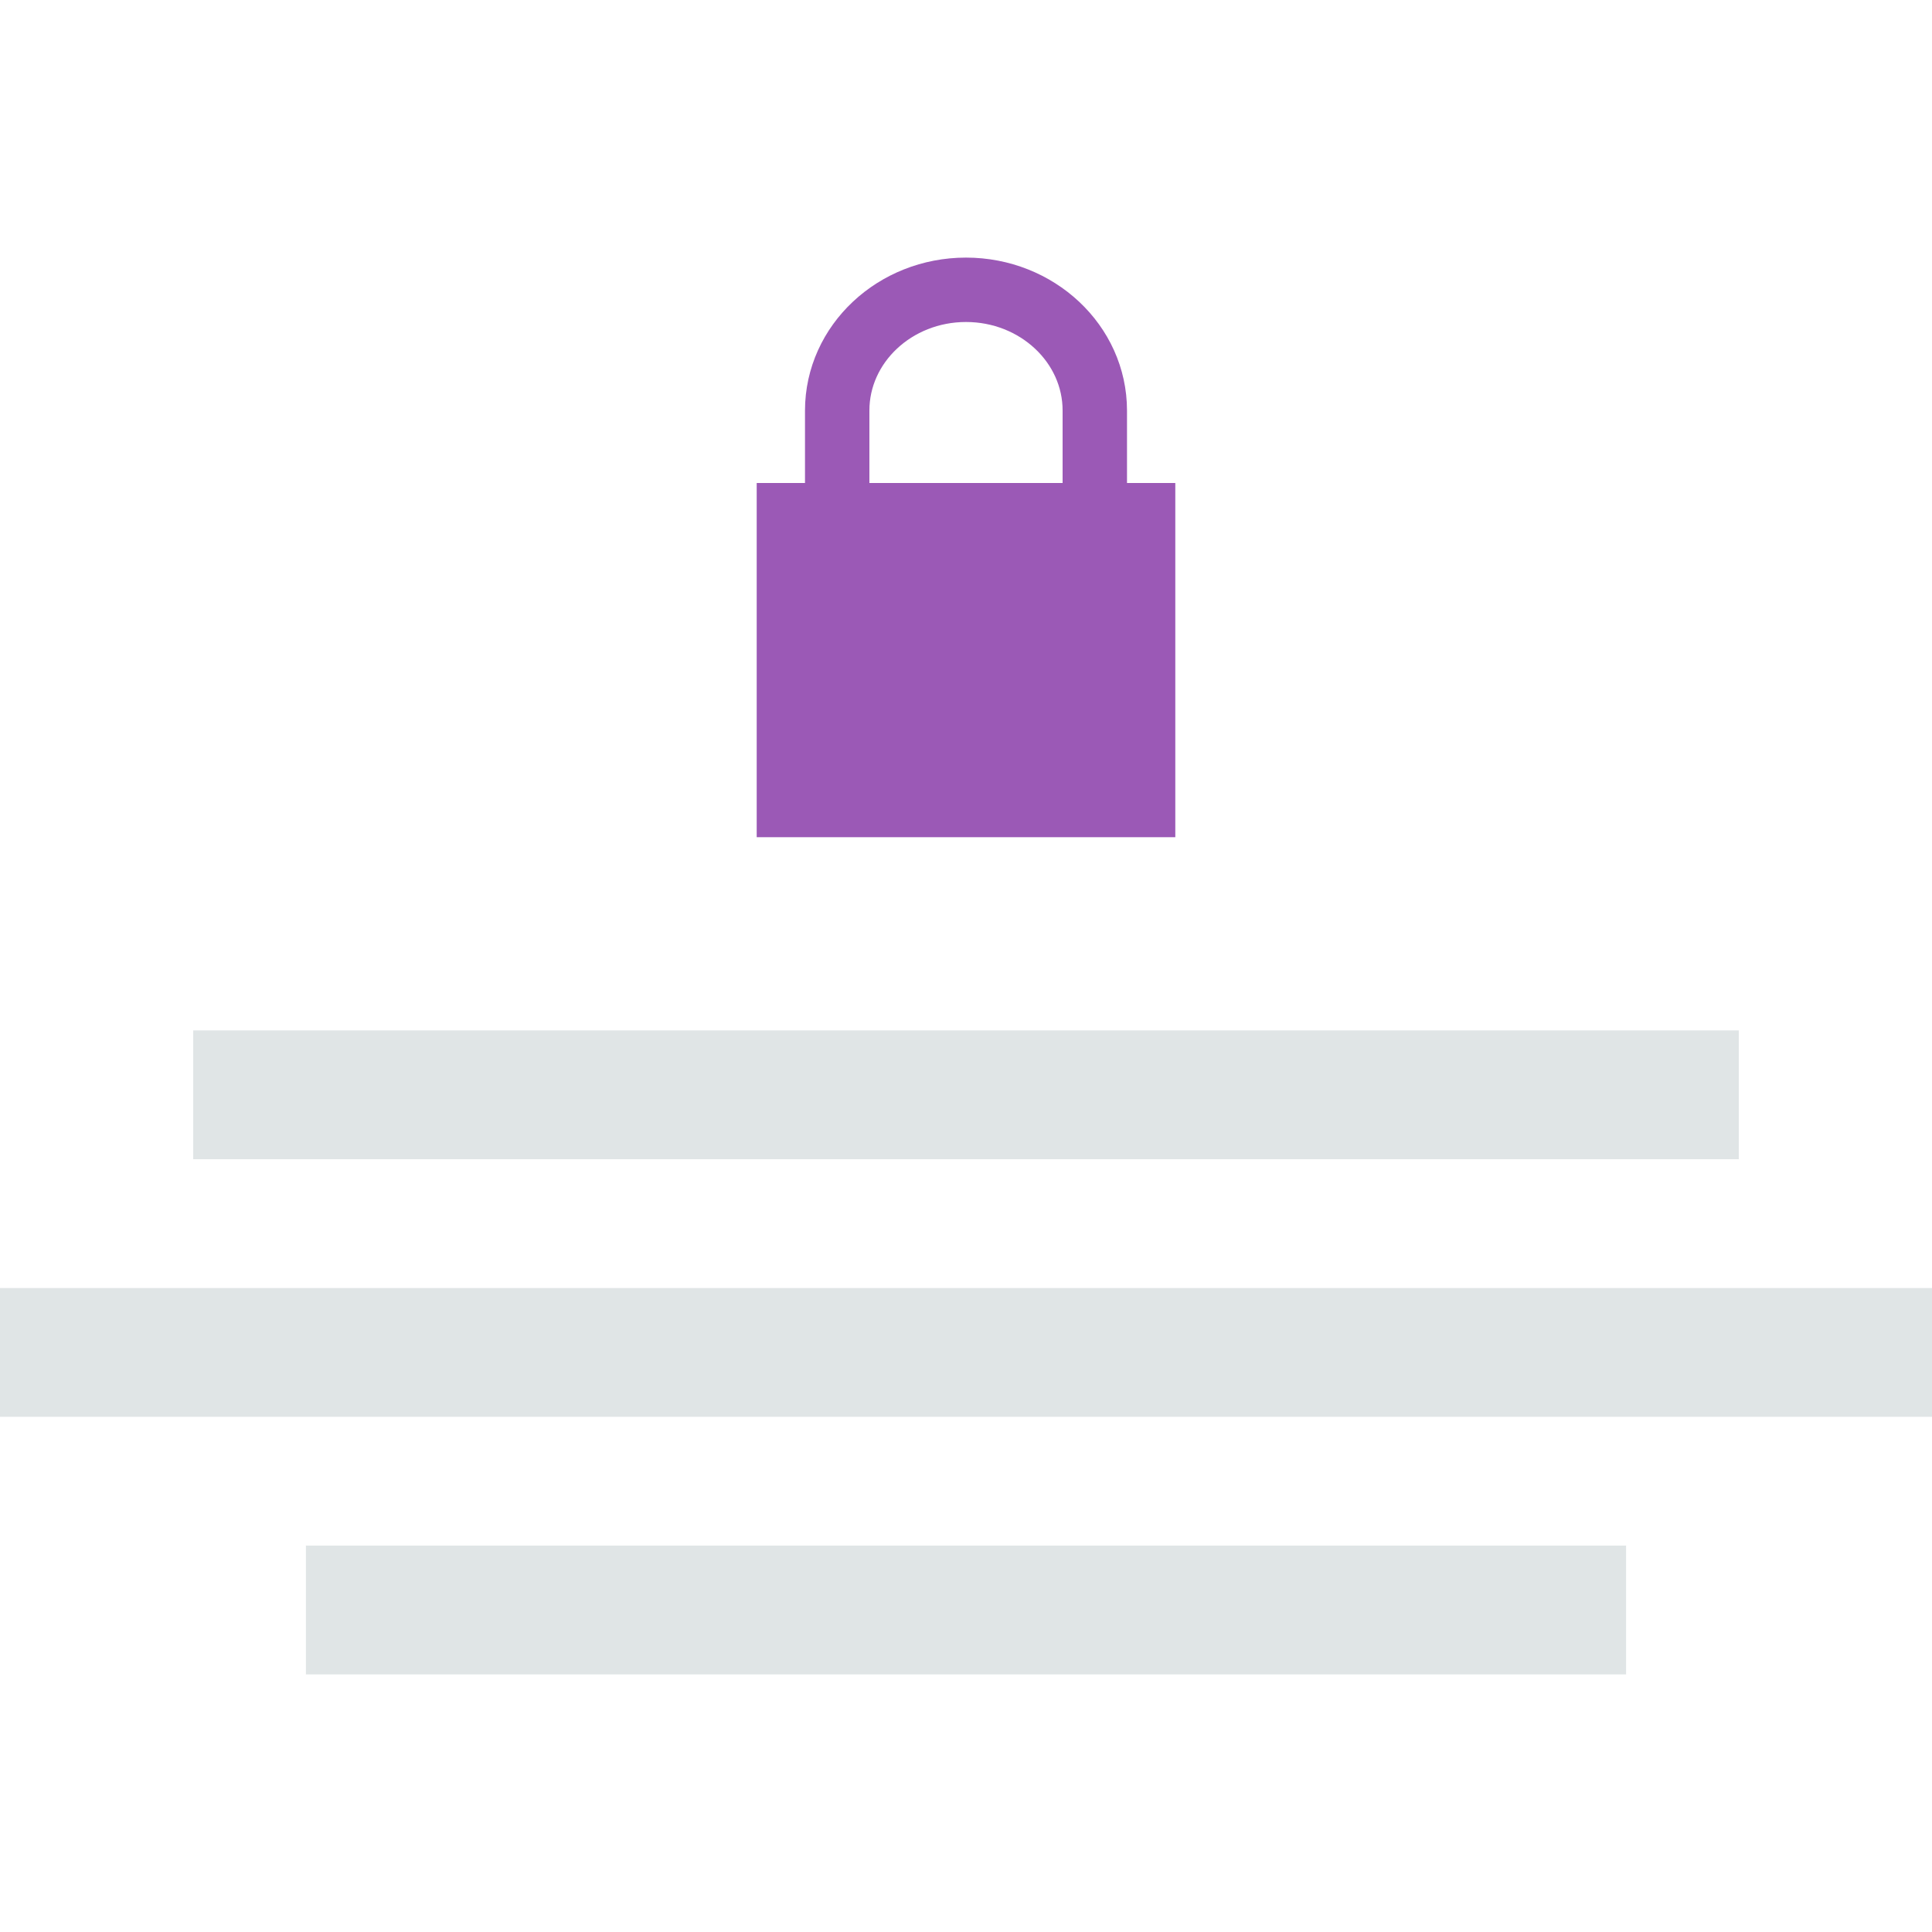
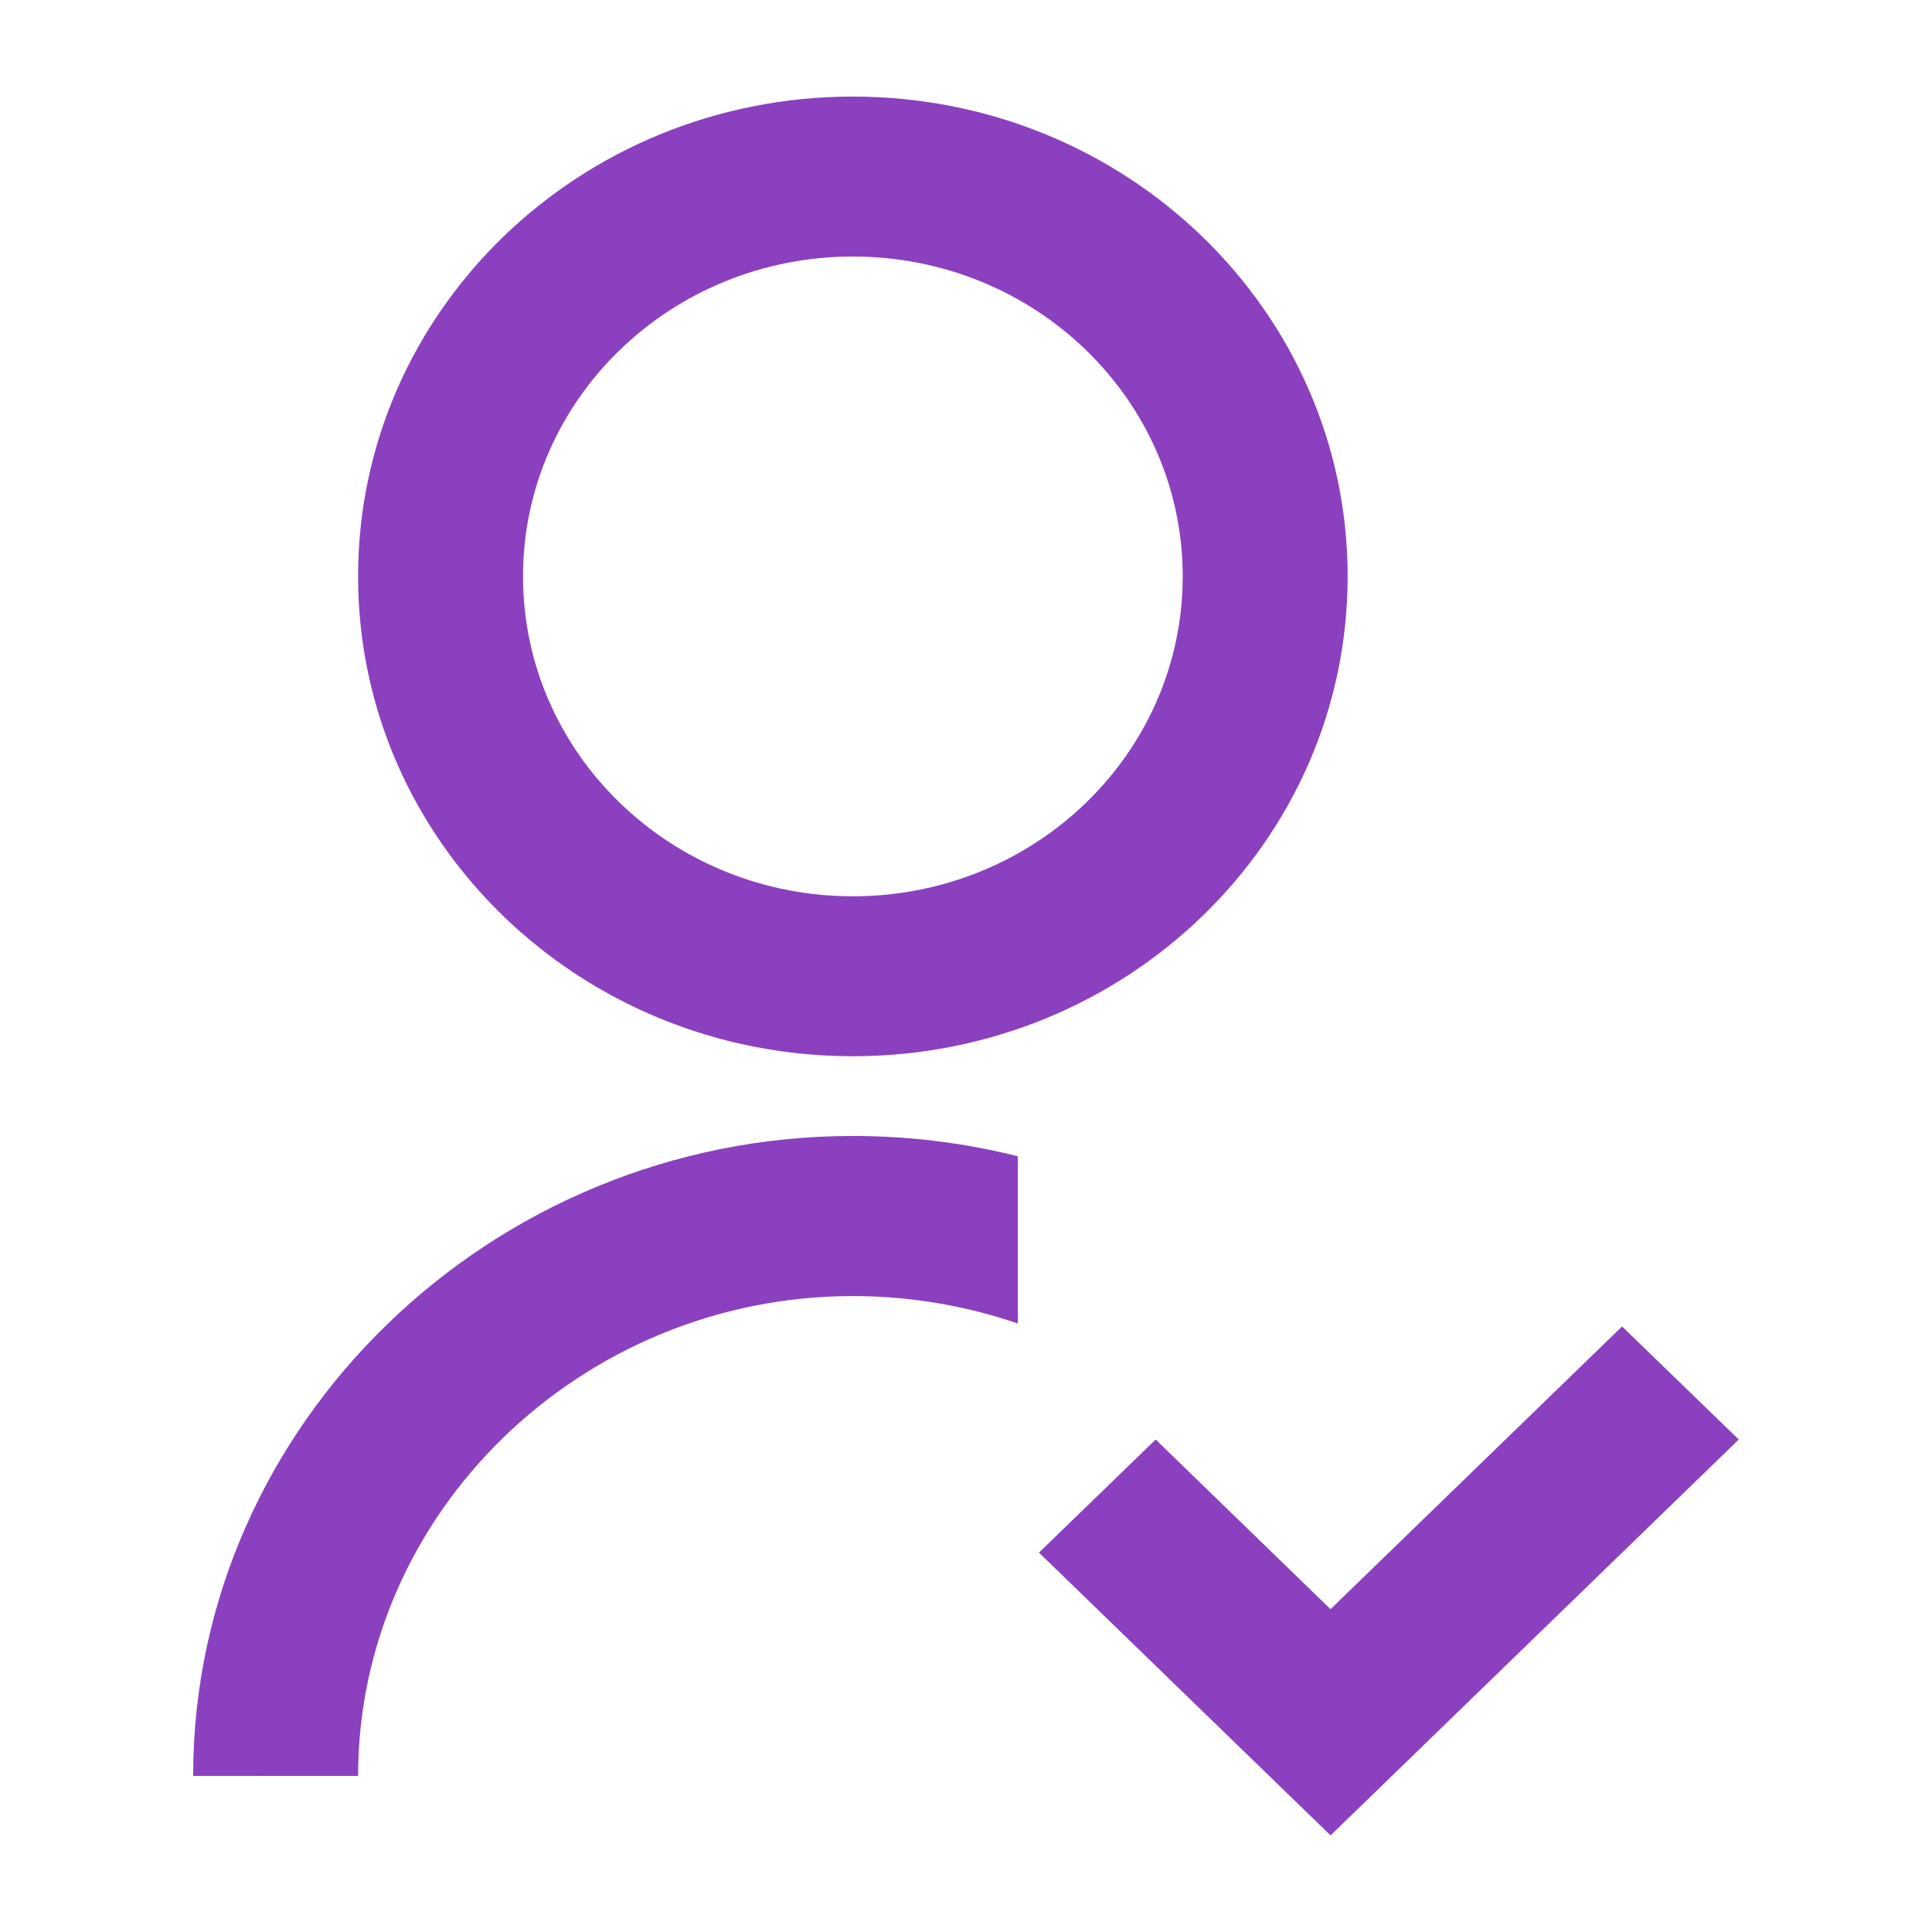
- <svg xmlns="http://www.w3.org/2000/svg" clip-rule="evenodd" fill-rule="evenodd" stroke-linejoin="bevel" stroke-miterlimit="1" viewBox="0 0 120 120">
-   <g fill="#e0e5e6">
-     <path d="m19 96h82v8h-82z" />
-     <path d="m0 80h120v8h-120z" />
-     <path d="m12 64h96v8h-96z" />
-   </g>
-   <path d="m47 30h26v22h-26z" fill="#9b59b6" />
-   <path d="m68 30v-4.5c0-4.139-3.585-7.5-8-7.5s-8 3.361-8 7.5v4.5" fill="none" stroke="#9b59b6" stroke-width="4" />
+ <svg xmlns="http://www.w3.org/2000/svg" clip-rule="evenodd" fill-rule="evenodd" stroke-linejoin="round" stroke-miterlimit="2" viewBox="0 0 20 20">
+   <path d="m14 14.251v2.091c-.642-.227-1.319-.343-2-.343-3.292 0-6 2.708-6 6v.001l-2-.001c0-.001 0-.001 0-.002 0-4.389 3.611-8 8-8 .675 0 1.347.085 2 .254zm-2-1.251c-3.315 0-6-2.685-6-6s2.685-6 6-6 6 2.685 6 6-2.685 6-6 6zm0-2c2.21 0 4-1.79 4-4s-1.79-4-4-4-4 1.79-4 4 1.79 4 4 4zm5.793 8.914 3.535-3.535 1.415 1.414-4.95 4.95-3.536-3.536 1.415-1.414 2.12 2.121z" fill="#8b40bf" fill-rule="nonzero" transform="matrix(.853652 0 0 .827853 -1.415 .172)" />
</svg>
